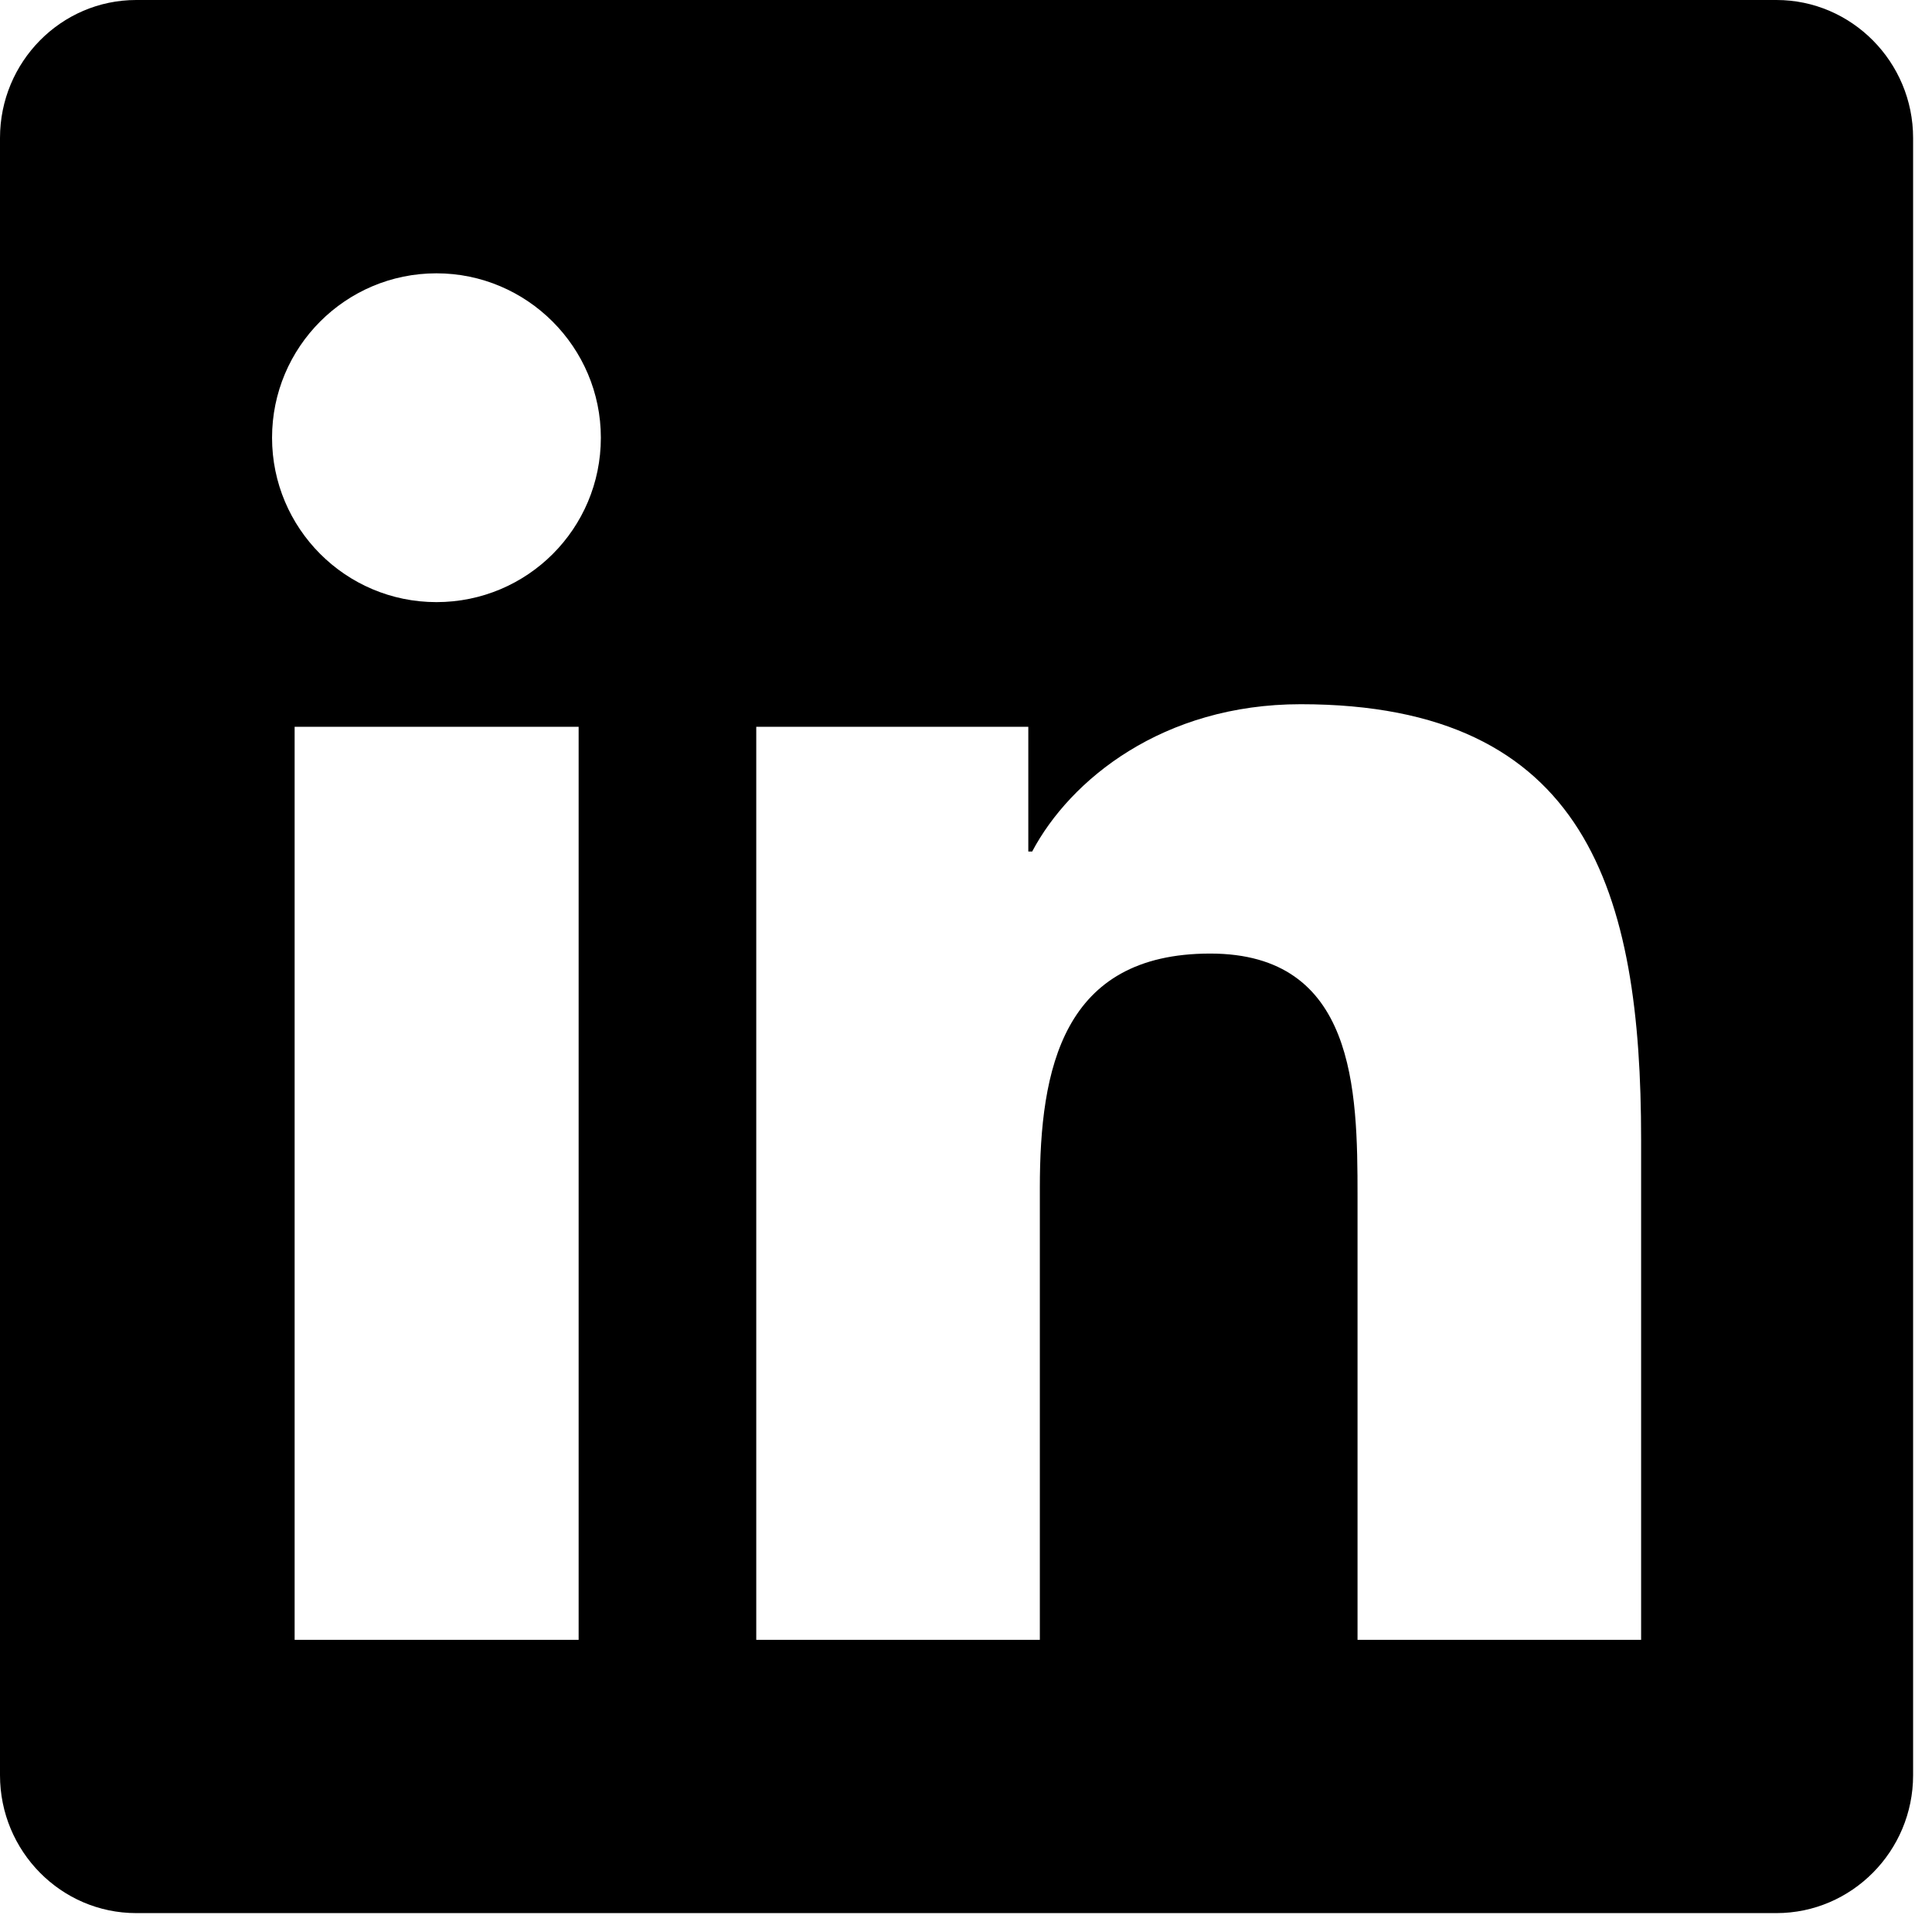
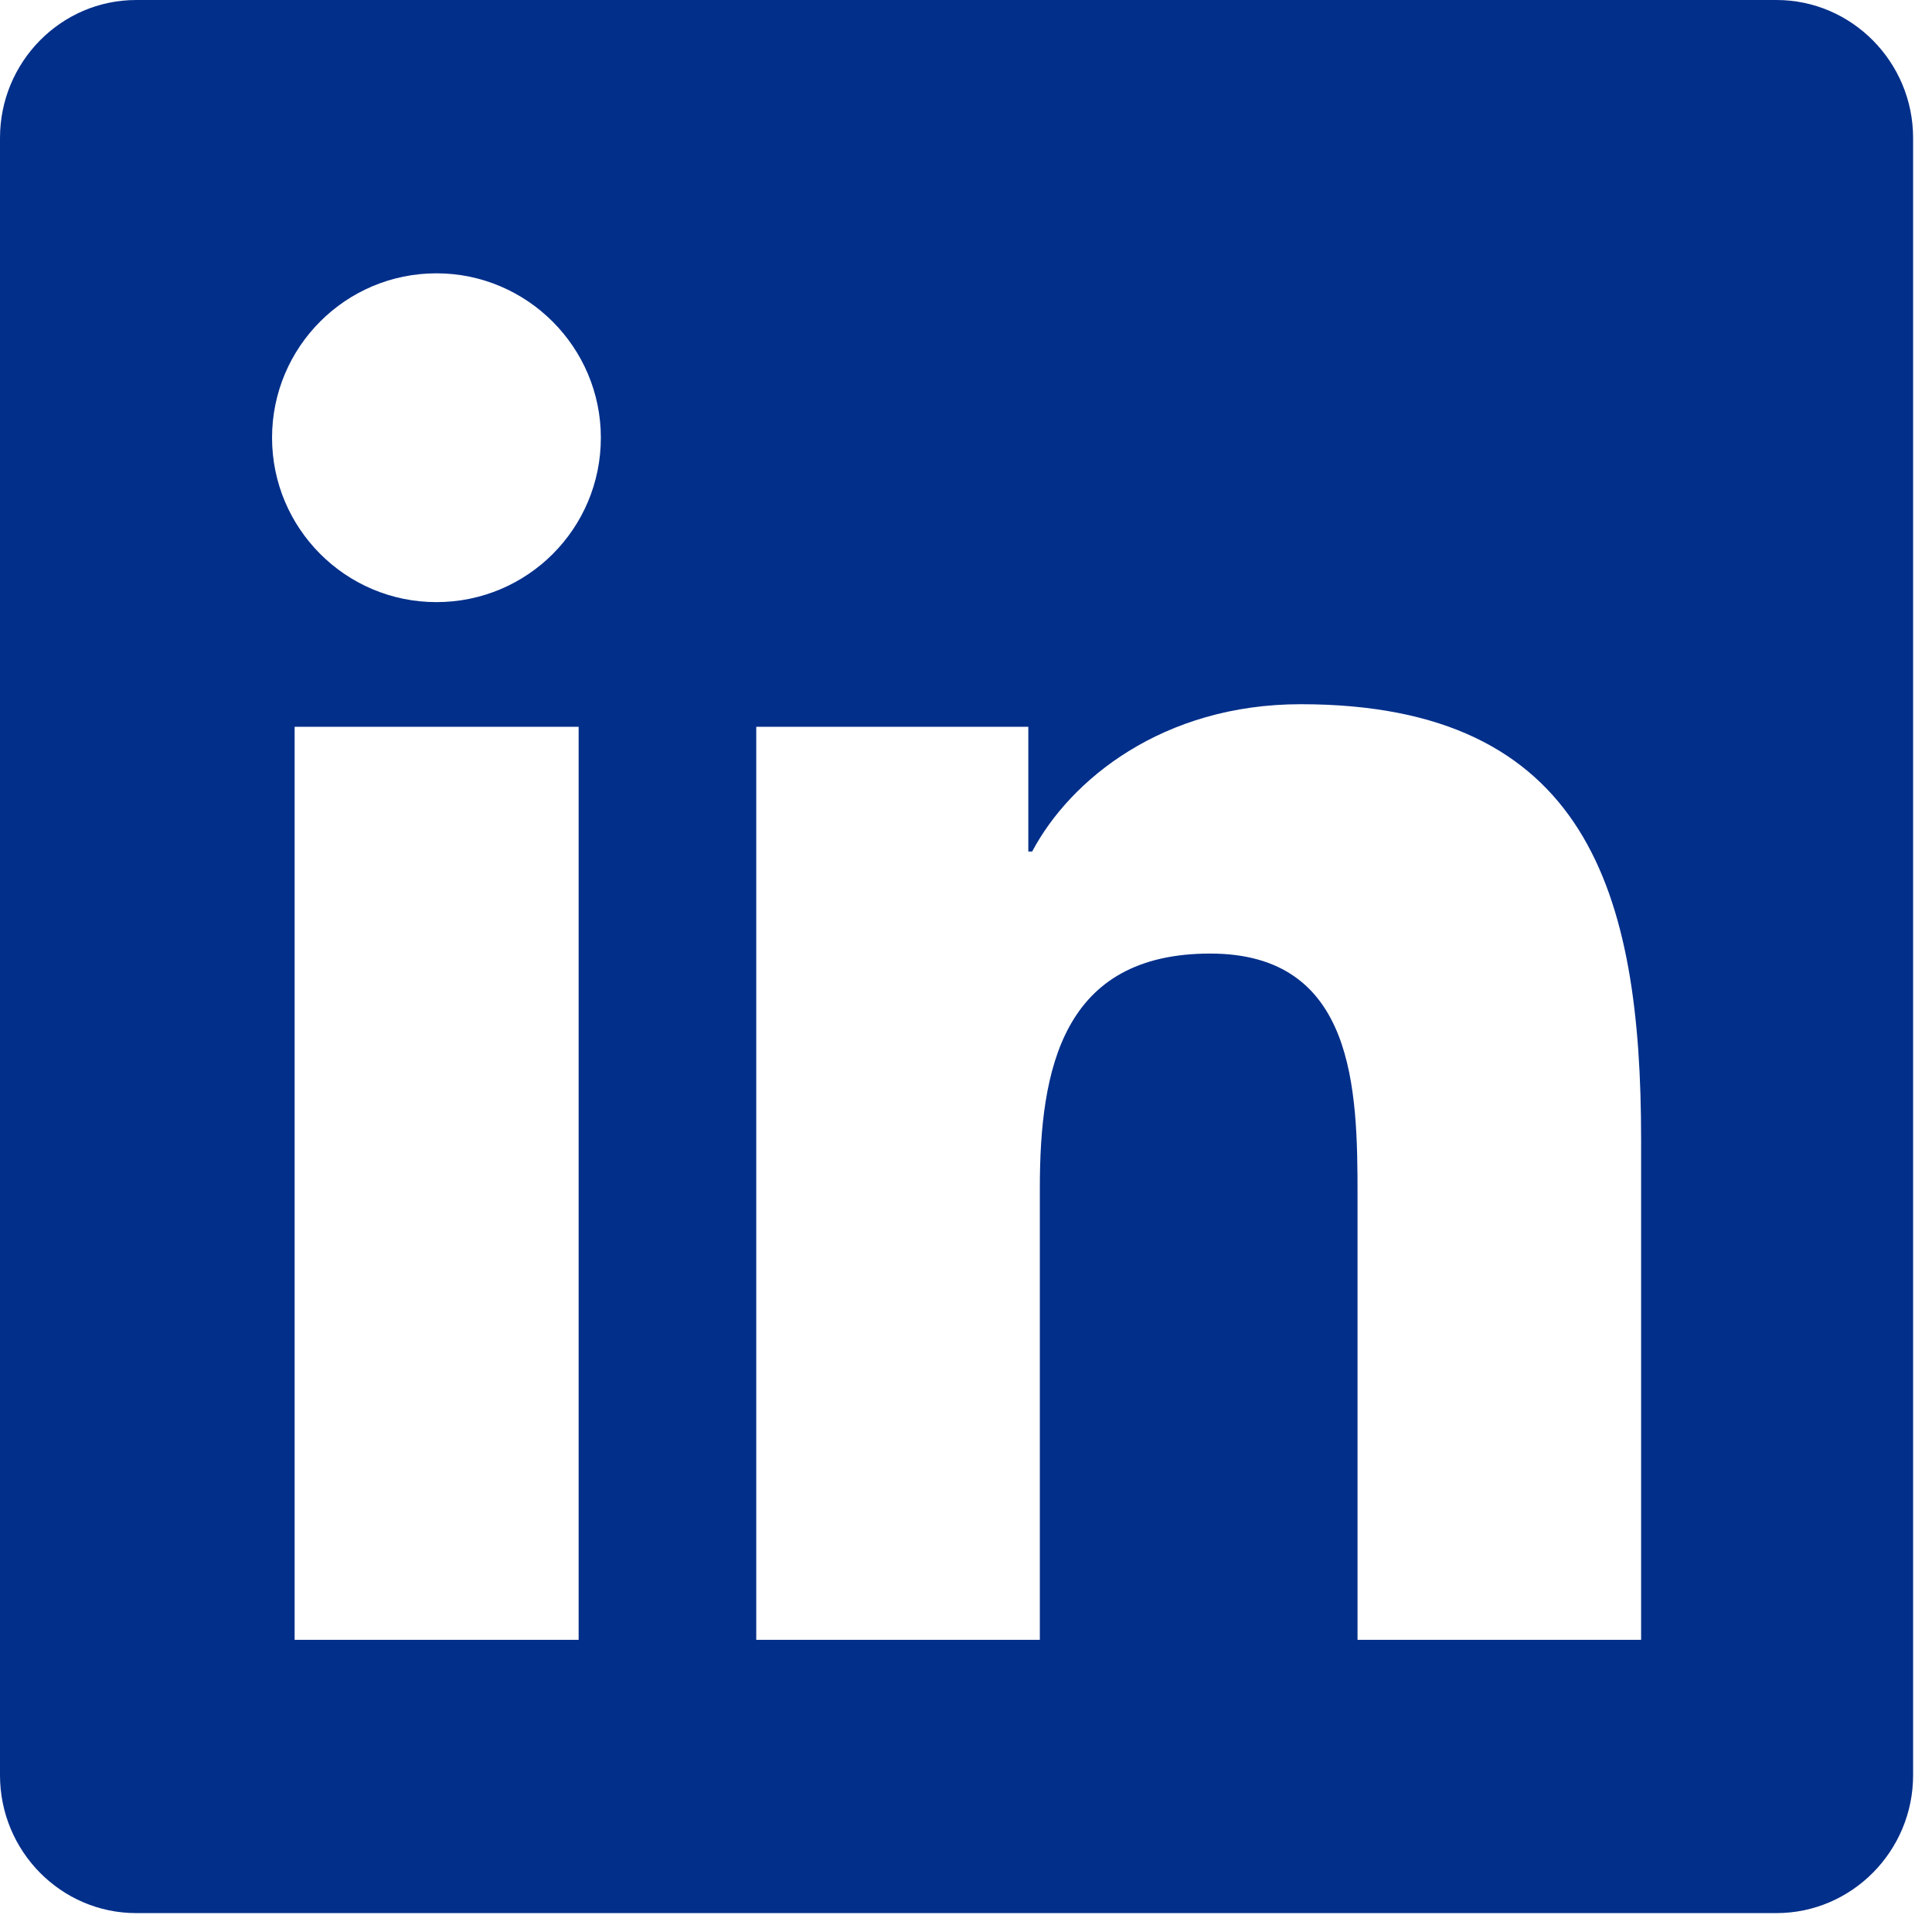
<svg xmlns="http://www.w3.org/2000/svg" width="32" height="32" viewBox="0 0 32 32" fill="none">
-   <path d="M29.424 0H2.256C1.011 0 0 1.026 0 2.285V29.403C0 30.662 1.011 31.687 2.256 31.687H29.424C30.669 31.687 31.687 30.662 31.687 29.403V2.285C31.687 1.026 30.669 0 29.424 0ZM9.577 27.161H4.88V12.038H9.584V27.161H9.577ZM7.229 9.973C5.722 9.973 4.506 8.749 4.506 7.25C4.506 5.75 5.722 4.527 7.229 4.527C8.728 4.527 9.952 5.75 9.952 7.25C9.952 8.756 8.735 9.973 7.229 9.973V9.973ZM27.182 27.161H22.485V19.805C22.485 18.05 22.45 15.794 20.045 15.794C17.598 15.794 17.223 17.704 17.223 19.677V27.161H12.526V12.038H17.032V14.104H17.096C17.725 12.915 19.26 11.664 21.544 11.664C26.298 11.664 27.182 14.797 27.182 18.871V27.161V27.161Z" fill="black" />
+   <path d="M29.424 0H2.256C1.011 0 0 1.026 0 2.285V29.403C0 30.662 1.011 31.687 2.256 31.687H29.424C30.669 31.687 31.687 30.662 31.687 29.403V2.285C31.687 1.026 30.669 0 29.424 0ZM9.577 27.161H4.88V12.038H9.584V27.161H9.577ZM7.229 9.973C5.722 9.973 4.506 8.749 4.506 7.25C4.506 5.75 5.722 4.527 7.229 4.527C8.728 4.527 9.952 5.75 9.952 7.25C9.952 8.756 8.735 9.973 7.229 9.973V9.973ZM27.182 27.161H22.485V19.805C22.485 18.05 22.45 15.794 20.045 15.794C17.598 15.794 17.223 17.704 17.223 19.677V27.161H12.526V12.038H17.032V14.104H17.096C17.725 12.915 19.26 11.664 21.544 11.664C26.298 11.664 27.182 14.797 27.182 18.871V27.161V27.161Z" fill="#022f8a" />
</svg>
